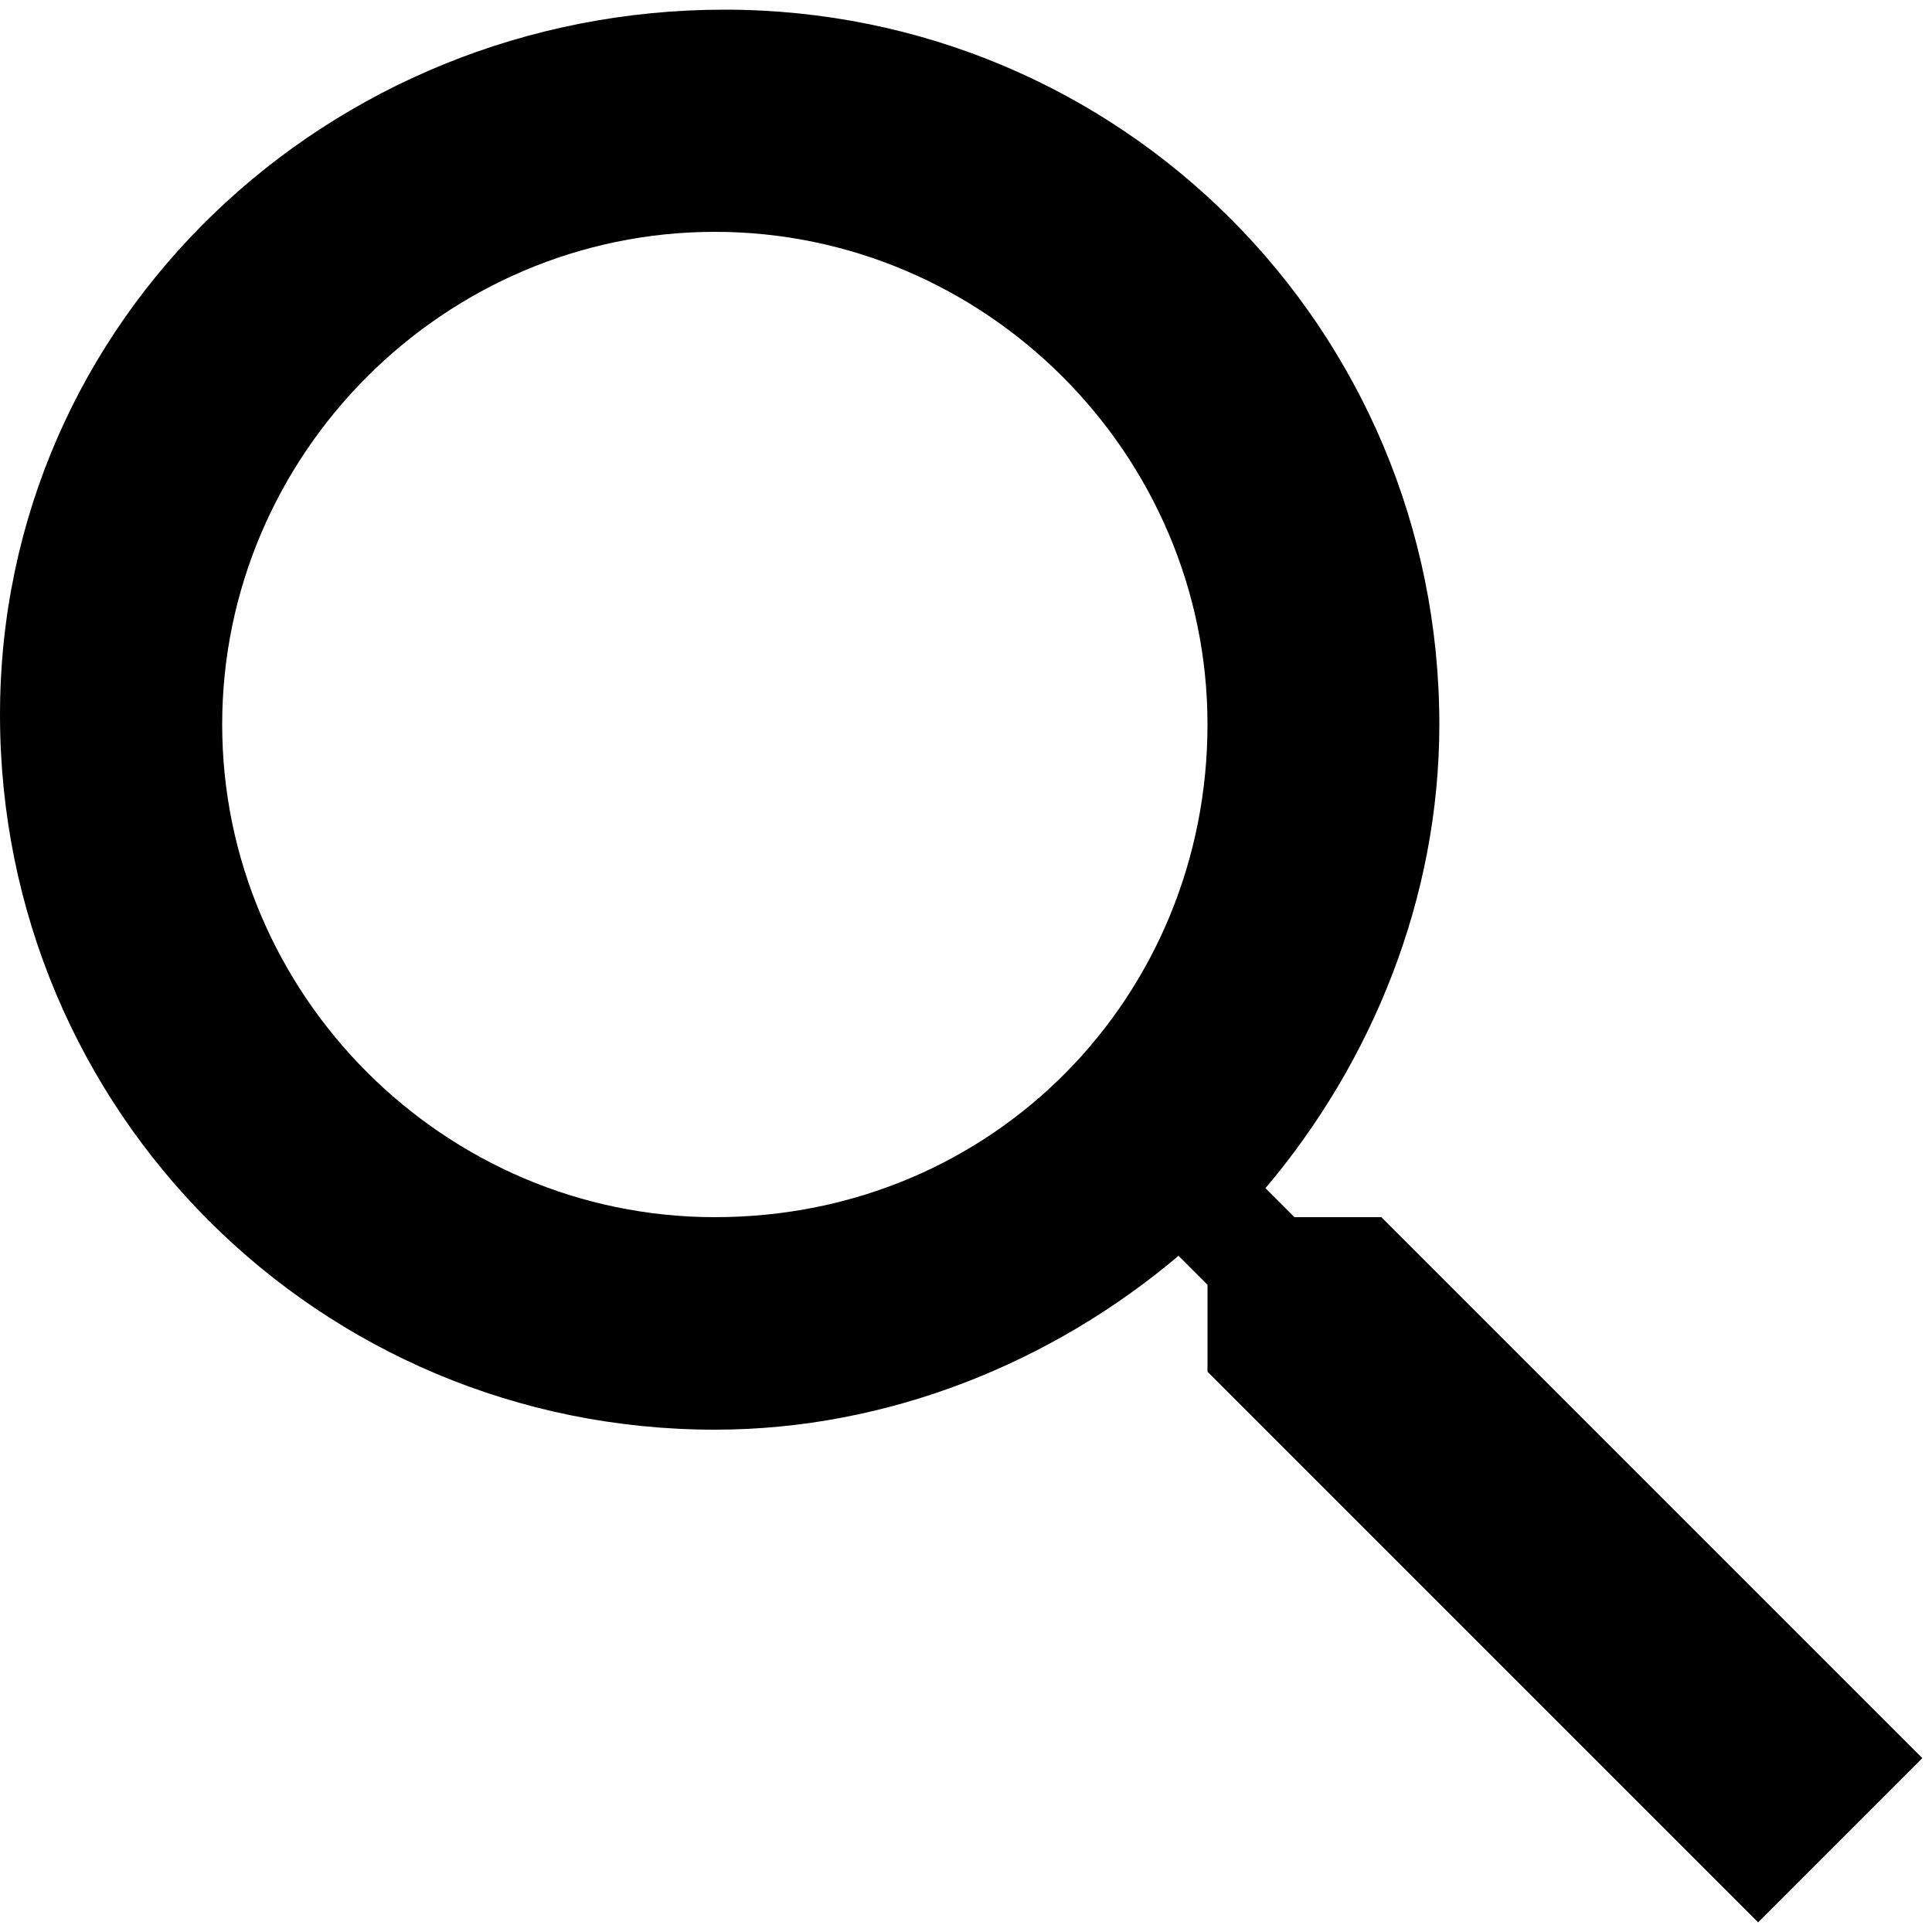
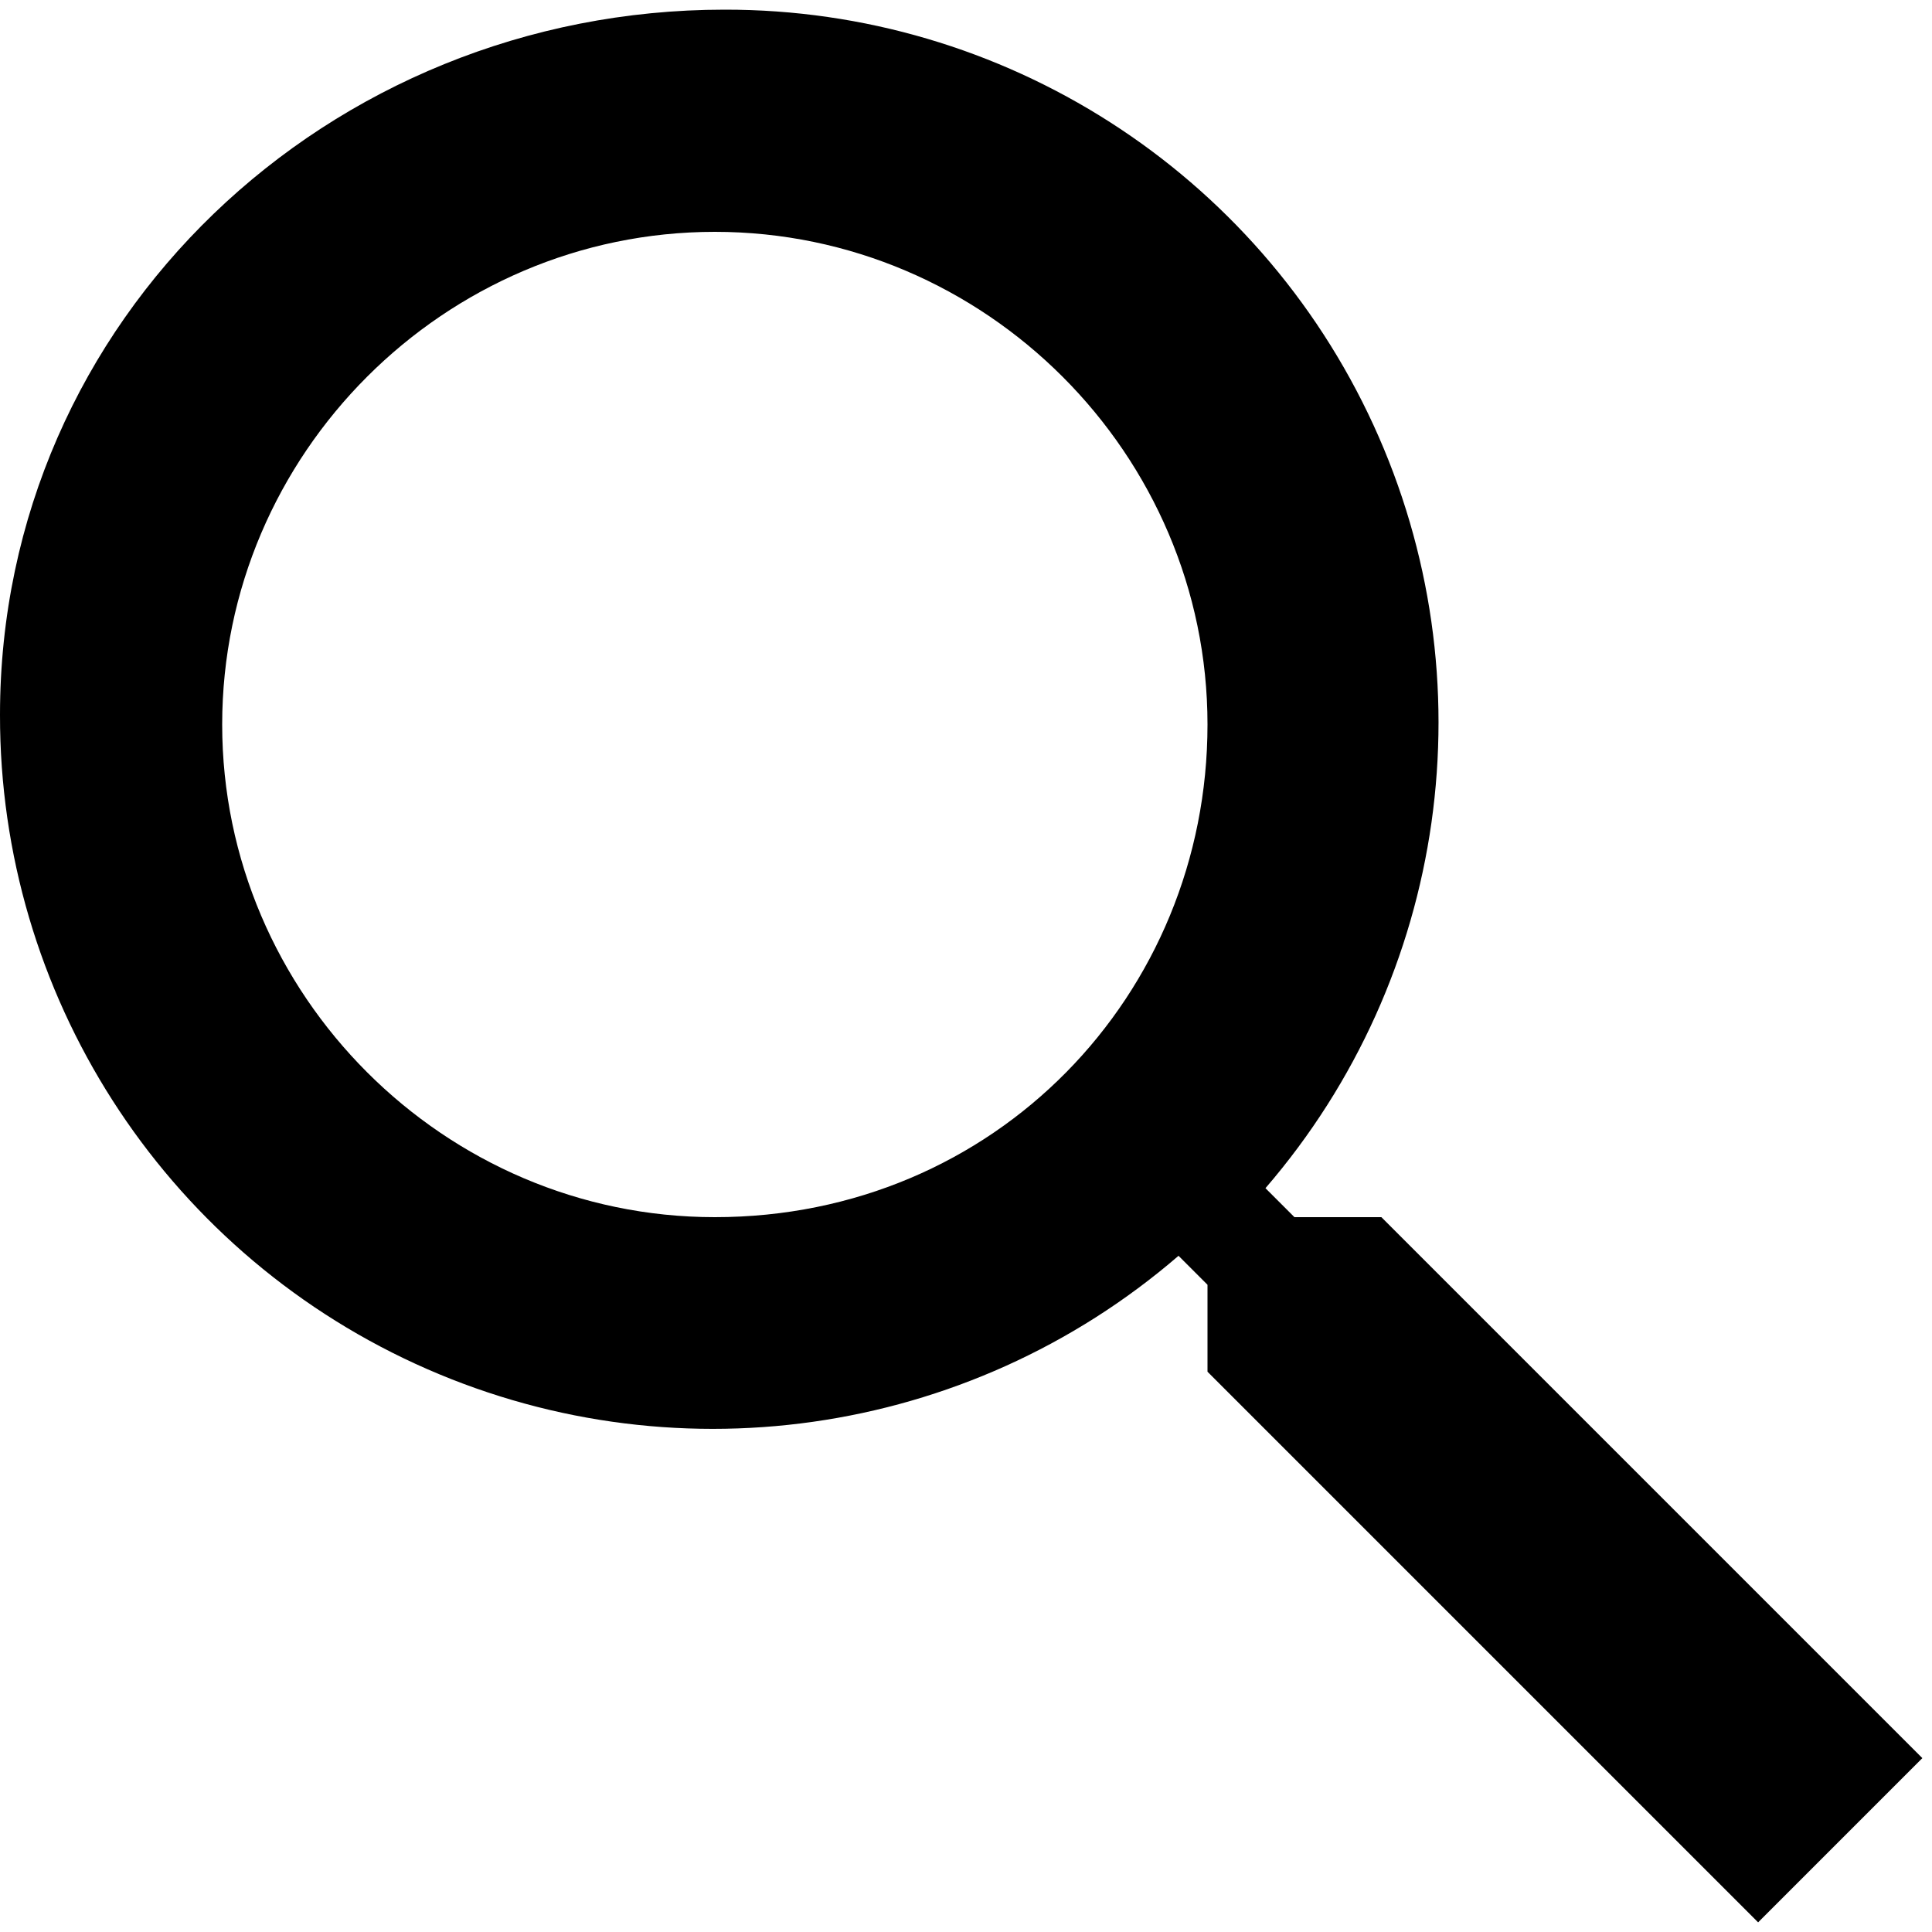
- <svg xmlns="http://www.w3.org/2000/svg" version="1.0" id="Calque_1" x="0px" y="0px" viewBox="0 0 20 20" style="enable-background:new 0 0 20 20;" xml:space="preserve">
-   <style type="text/css">
-   .st0{fill:none;}
- </style>
-   <path d="M14.3,12.6h-0.9l-0.3-0.3c1.1-1.3,1.8-3,1.8-4.8c0-4.1-3.3-7.4-7.4-7.4S0,3.3,0,7.4s3.3,7.4,7.4,7.4c1.8,0,3.5-0.7,4.8-1.8   l0.3,0.3v0.9l5.7,5.7l1.7-1.7L14.3,12.6z M7.4,12.6c-2.8,0-5.1-2.3-5.1-5.1s2.3-5.1,5.1-5.1s5.1,2.3,5.1,5.1S10.3,12.6,7.4,12.6z" />
-   <path class="st0" d="M0,0h20v20H0V0z" />
+ <svg xmlns="http://www.w3.org/2000/svg" version="1" viewBox="0 0 20 20">
+   <path d="M14.3 12.6h-.9l-.3-.3A7.38 7.38 0 0 0 7.5.1C3.4.1 0 3.3 0 7.4A7.38 7.38 0 0 0 12.2 13l.3.3v.9l5.7 5.7 1.7-1.7-5.6-5.6zm-6.9 0c-2.8 0-5.1-2.3-5.1-5.1s2.3-5.1 5.1-5.1 5.1 2.3 5.1 5.1-2.2 5.1-5.1 5.1z" />
</svg>
